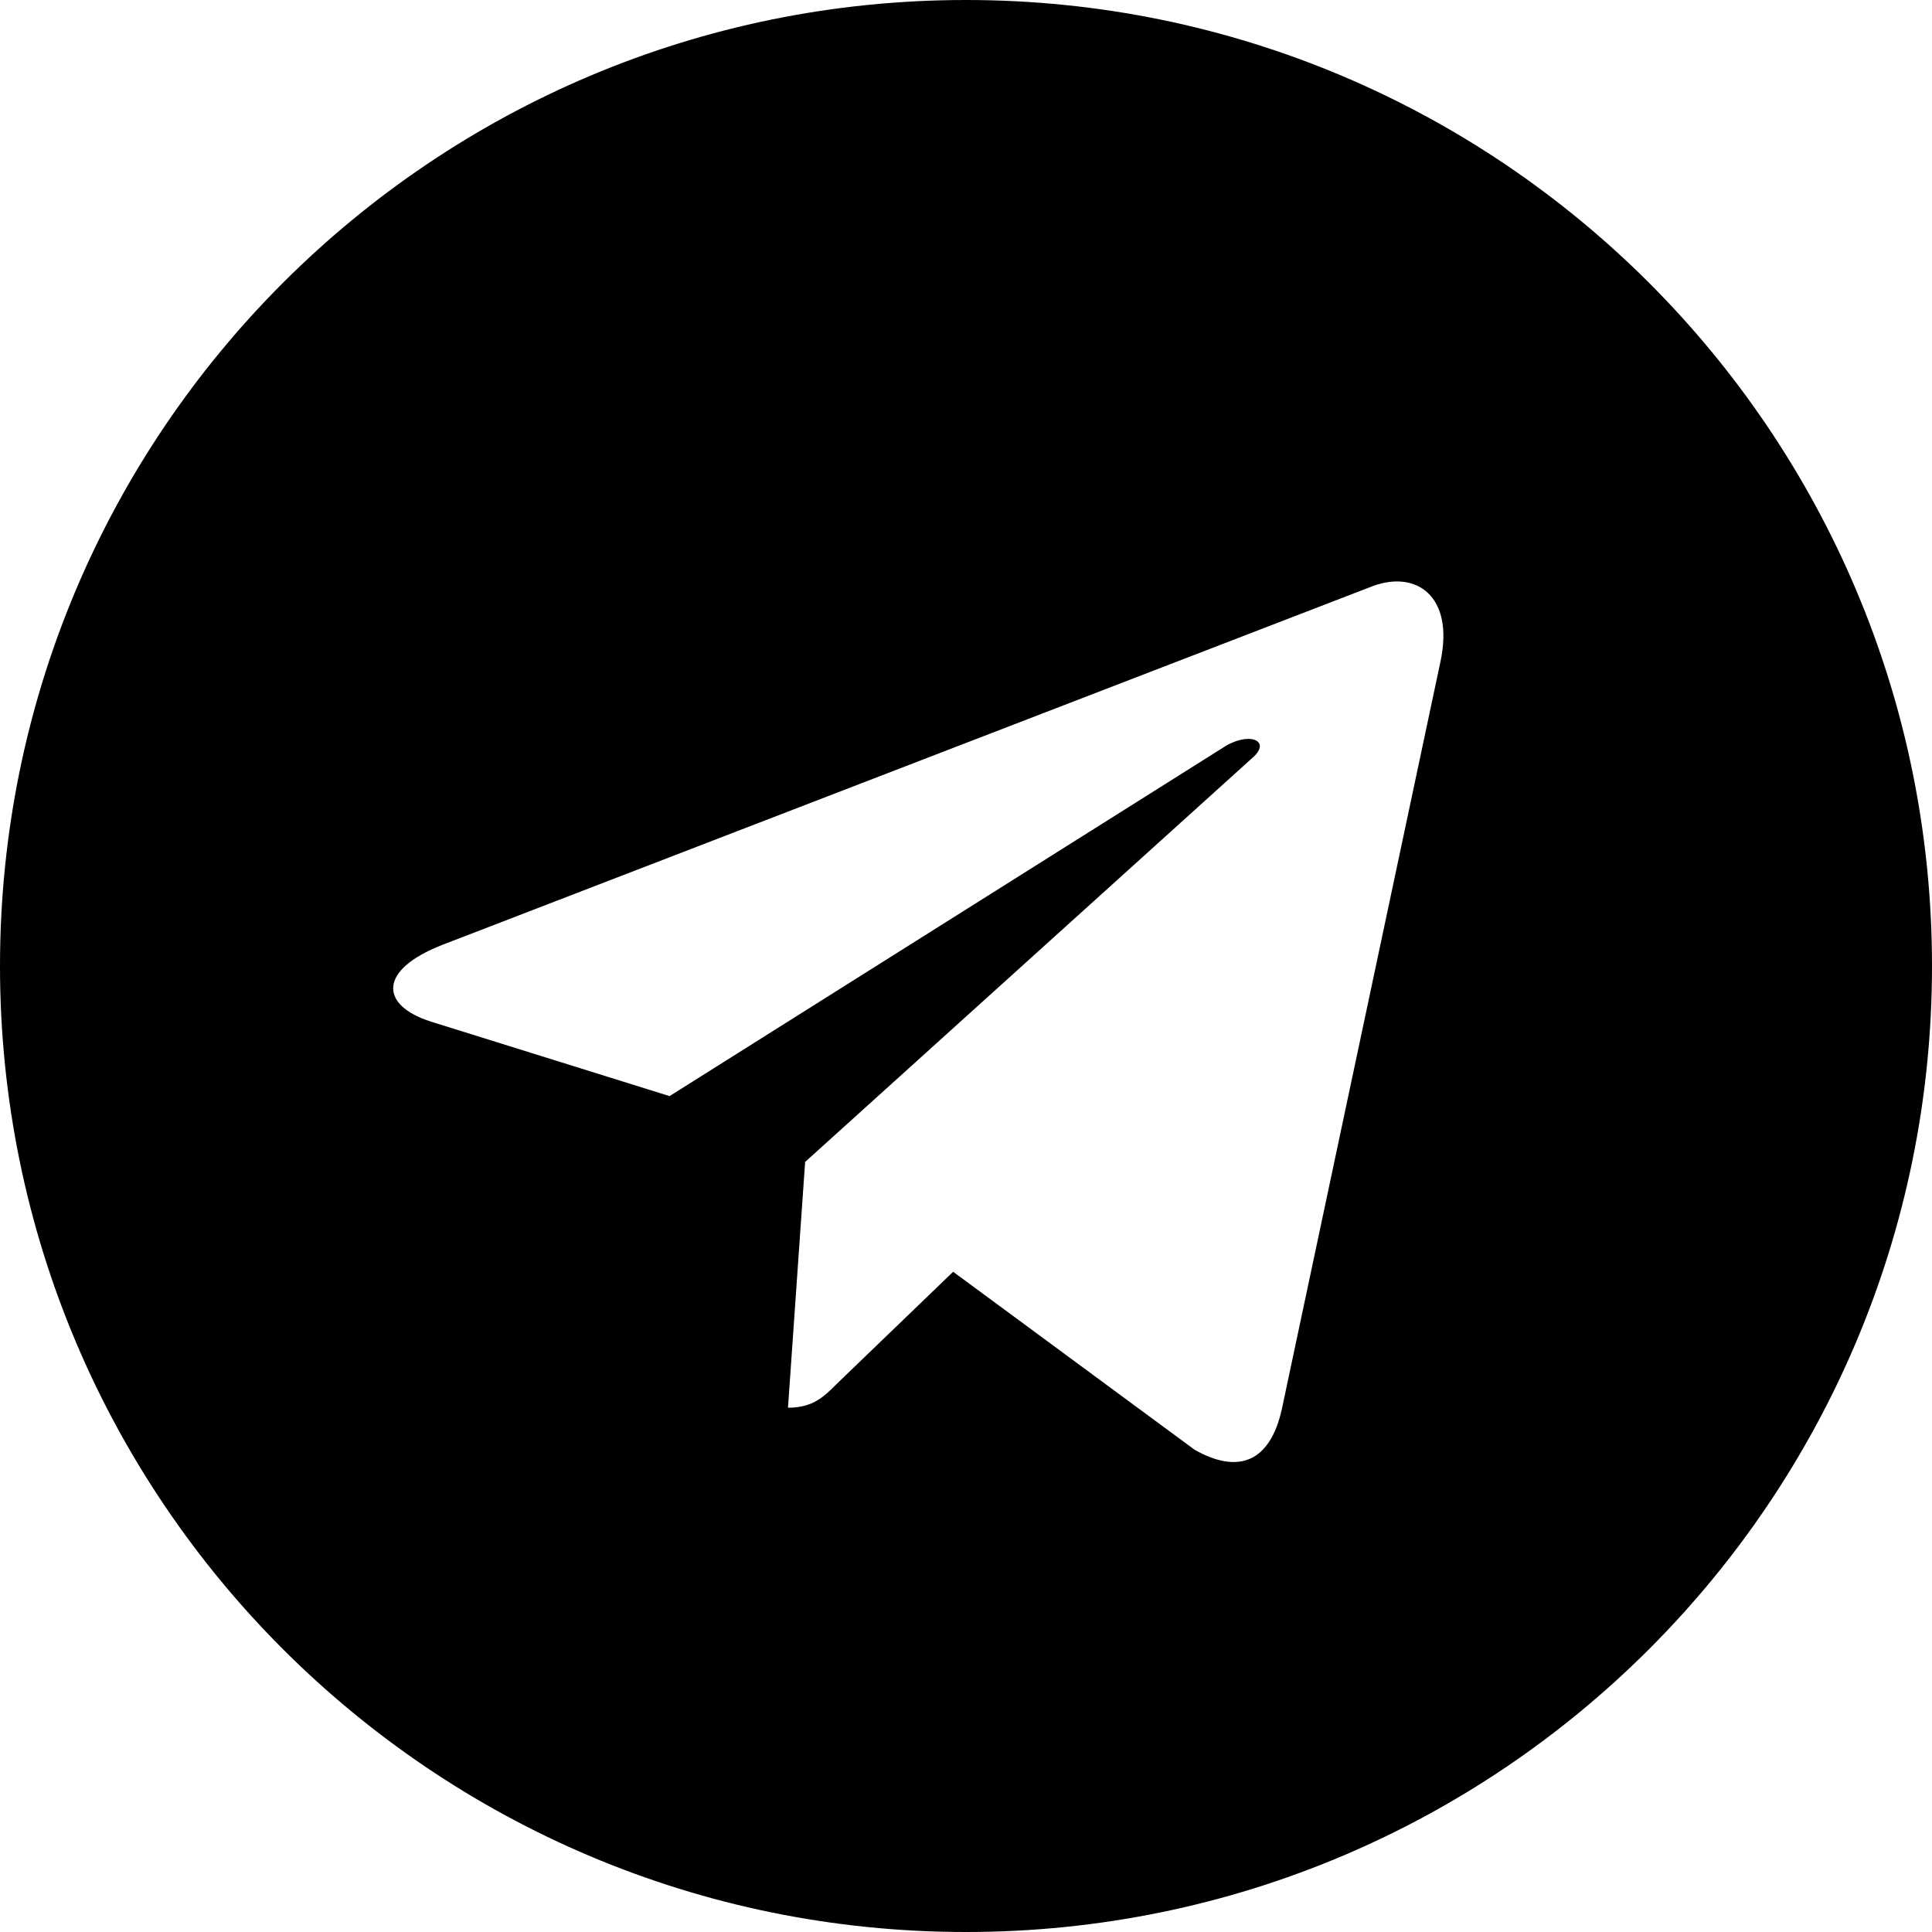
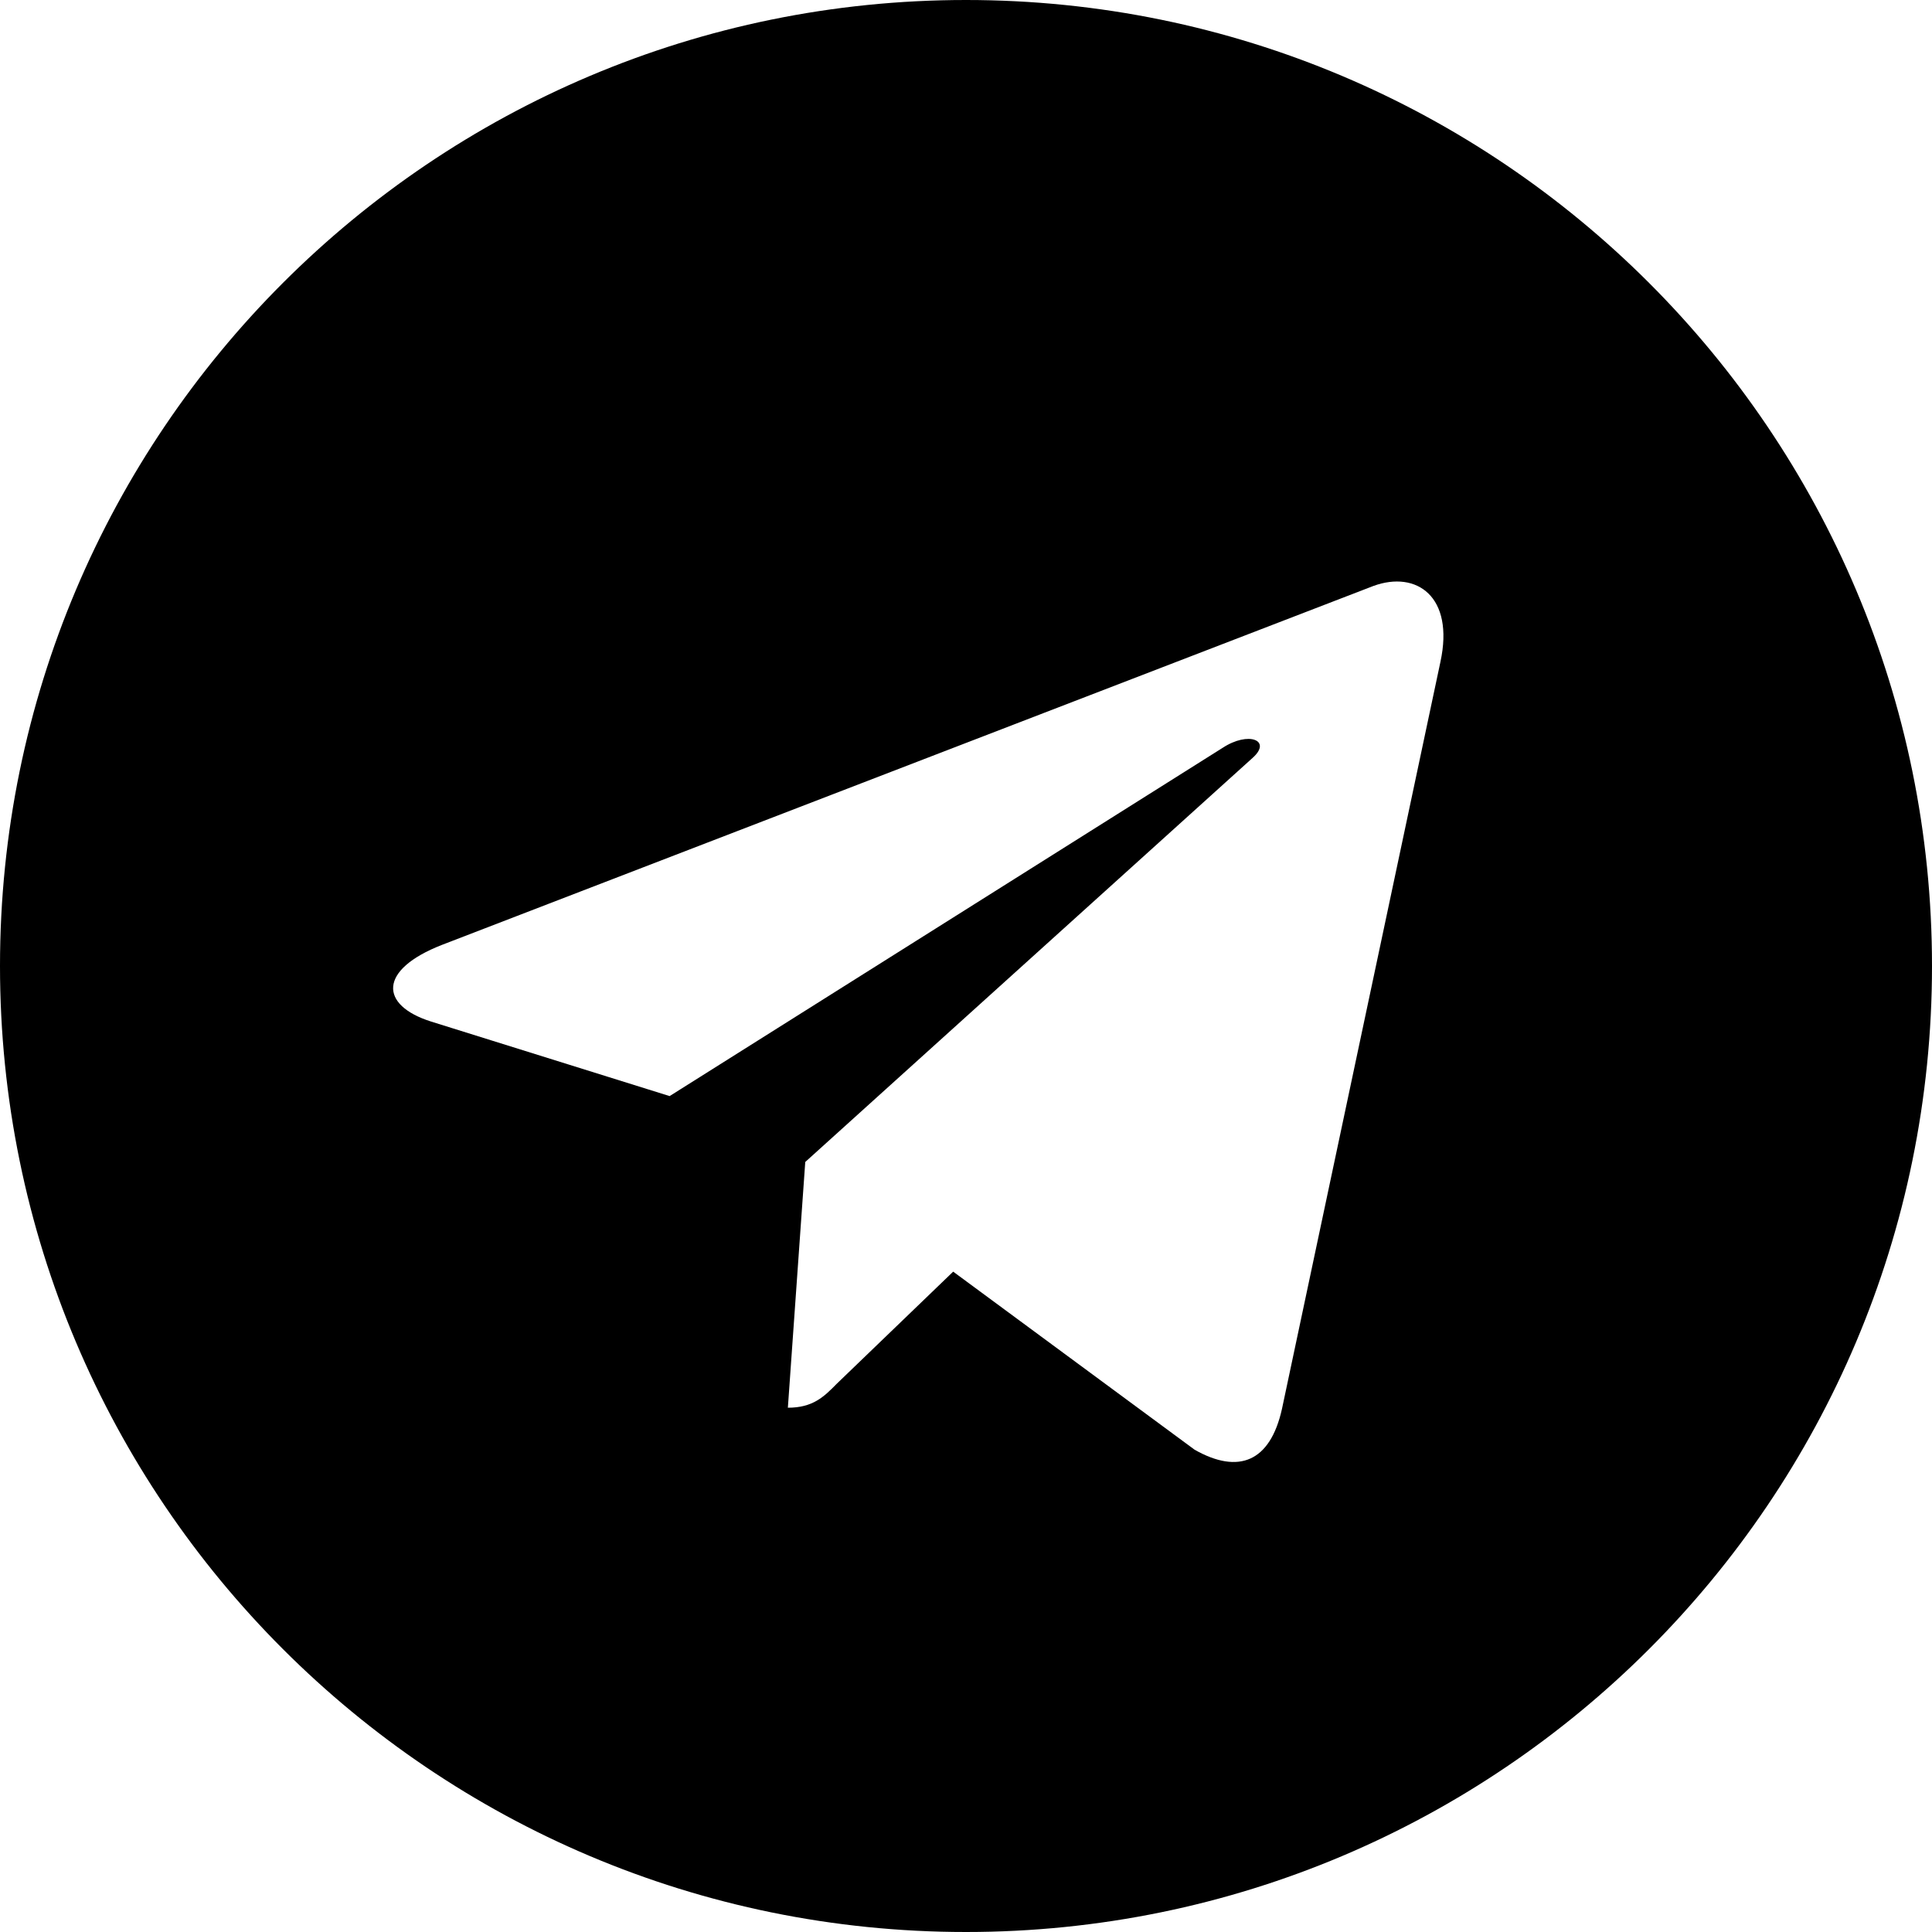
- <svg xmlns="http://www.w3.org/2000/svg" id="Слой_1" data-name="Слой 1" viewBox="0 0 496 496">
-   <path d="M248 8C111 8 0 119 0 256s111 248 248 248 248-111 248-248S385 8 248 8zm121.8 169.9l-40.7 191.8c-3 13.6-11.1 16.9-22.4 10.5l-62-45.7-29.9 28.8c-3.3 3.3-6.1 6.1-12.5 6.1l4.4-63.1 114.9-103.8c5-4.4-1.1-6.9-7.7-2.5l-142 89.4-61.2-19.1c-13.3-4.2-13.6-13.3 2.8-19.7l239.1-92.2c11.1-4 20.8 2.7 17.2 19.5z" transform="translate(0 -8)" />
+ <svg xmlns="http://www.w3.org/2000/svg" width="30pt" height="30pt" viewBox="0 0 30 30" version="1.1">
+   <g id="surface1">
+     <path style=" stroke:none;fill-rule:nonzero;fill:rgb(0%,0%,0%);fill-opacity:1;" d="M 15 0 C 6.715 0 0 6.715 0 15 C 0 23.285 6.715 30 15 30 C 23.285 30 30 23.285 30 15 C 30 6.715 23.285 0 15 0 Z M 22.367 10.277 L 19.906 21.879 C 19.723 22.699 19.234 22.898 18.551 22.512 L 14.801 19.746 L 12.992 21.488 C 12.793 21.691 12.621 21.859 12.234 21.859 L 12.504 18.043 L 19.453 11.766 C 19.754 11.496 19.387 11.348 18.984 11.613 L 10.398 17.02 L 6.695 15.863 C 5.891 15.609 5.871 15.059 6.863 14.672 L 21.328 9.098 C 21.996 8.855 22.586 9.262 22.367 10.277 Z M 22.367 10.277 " />
+   </g>
</svg>
